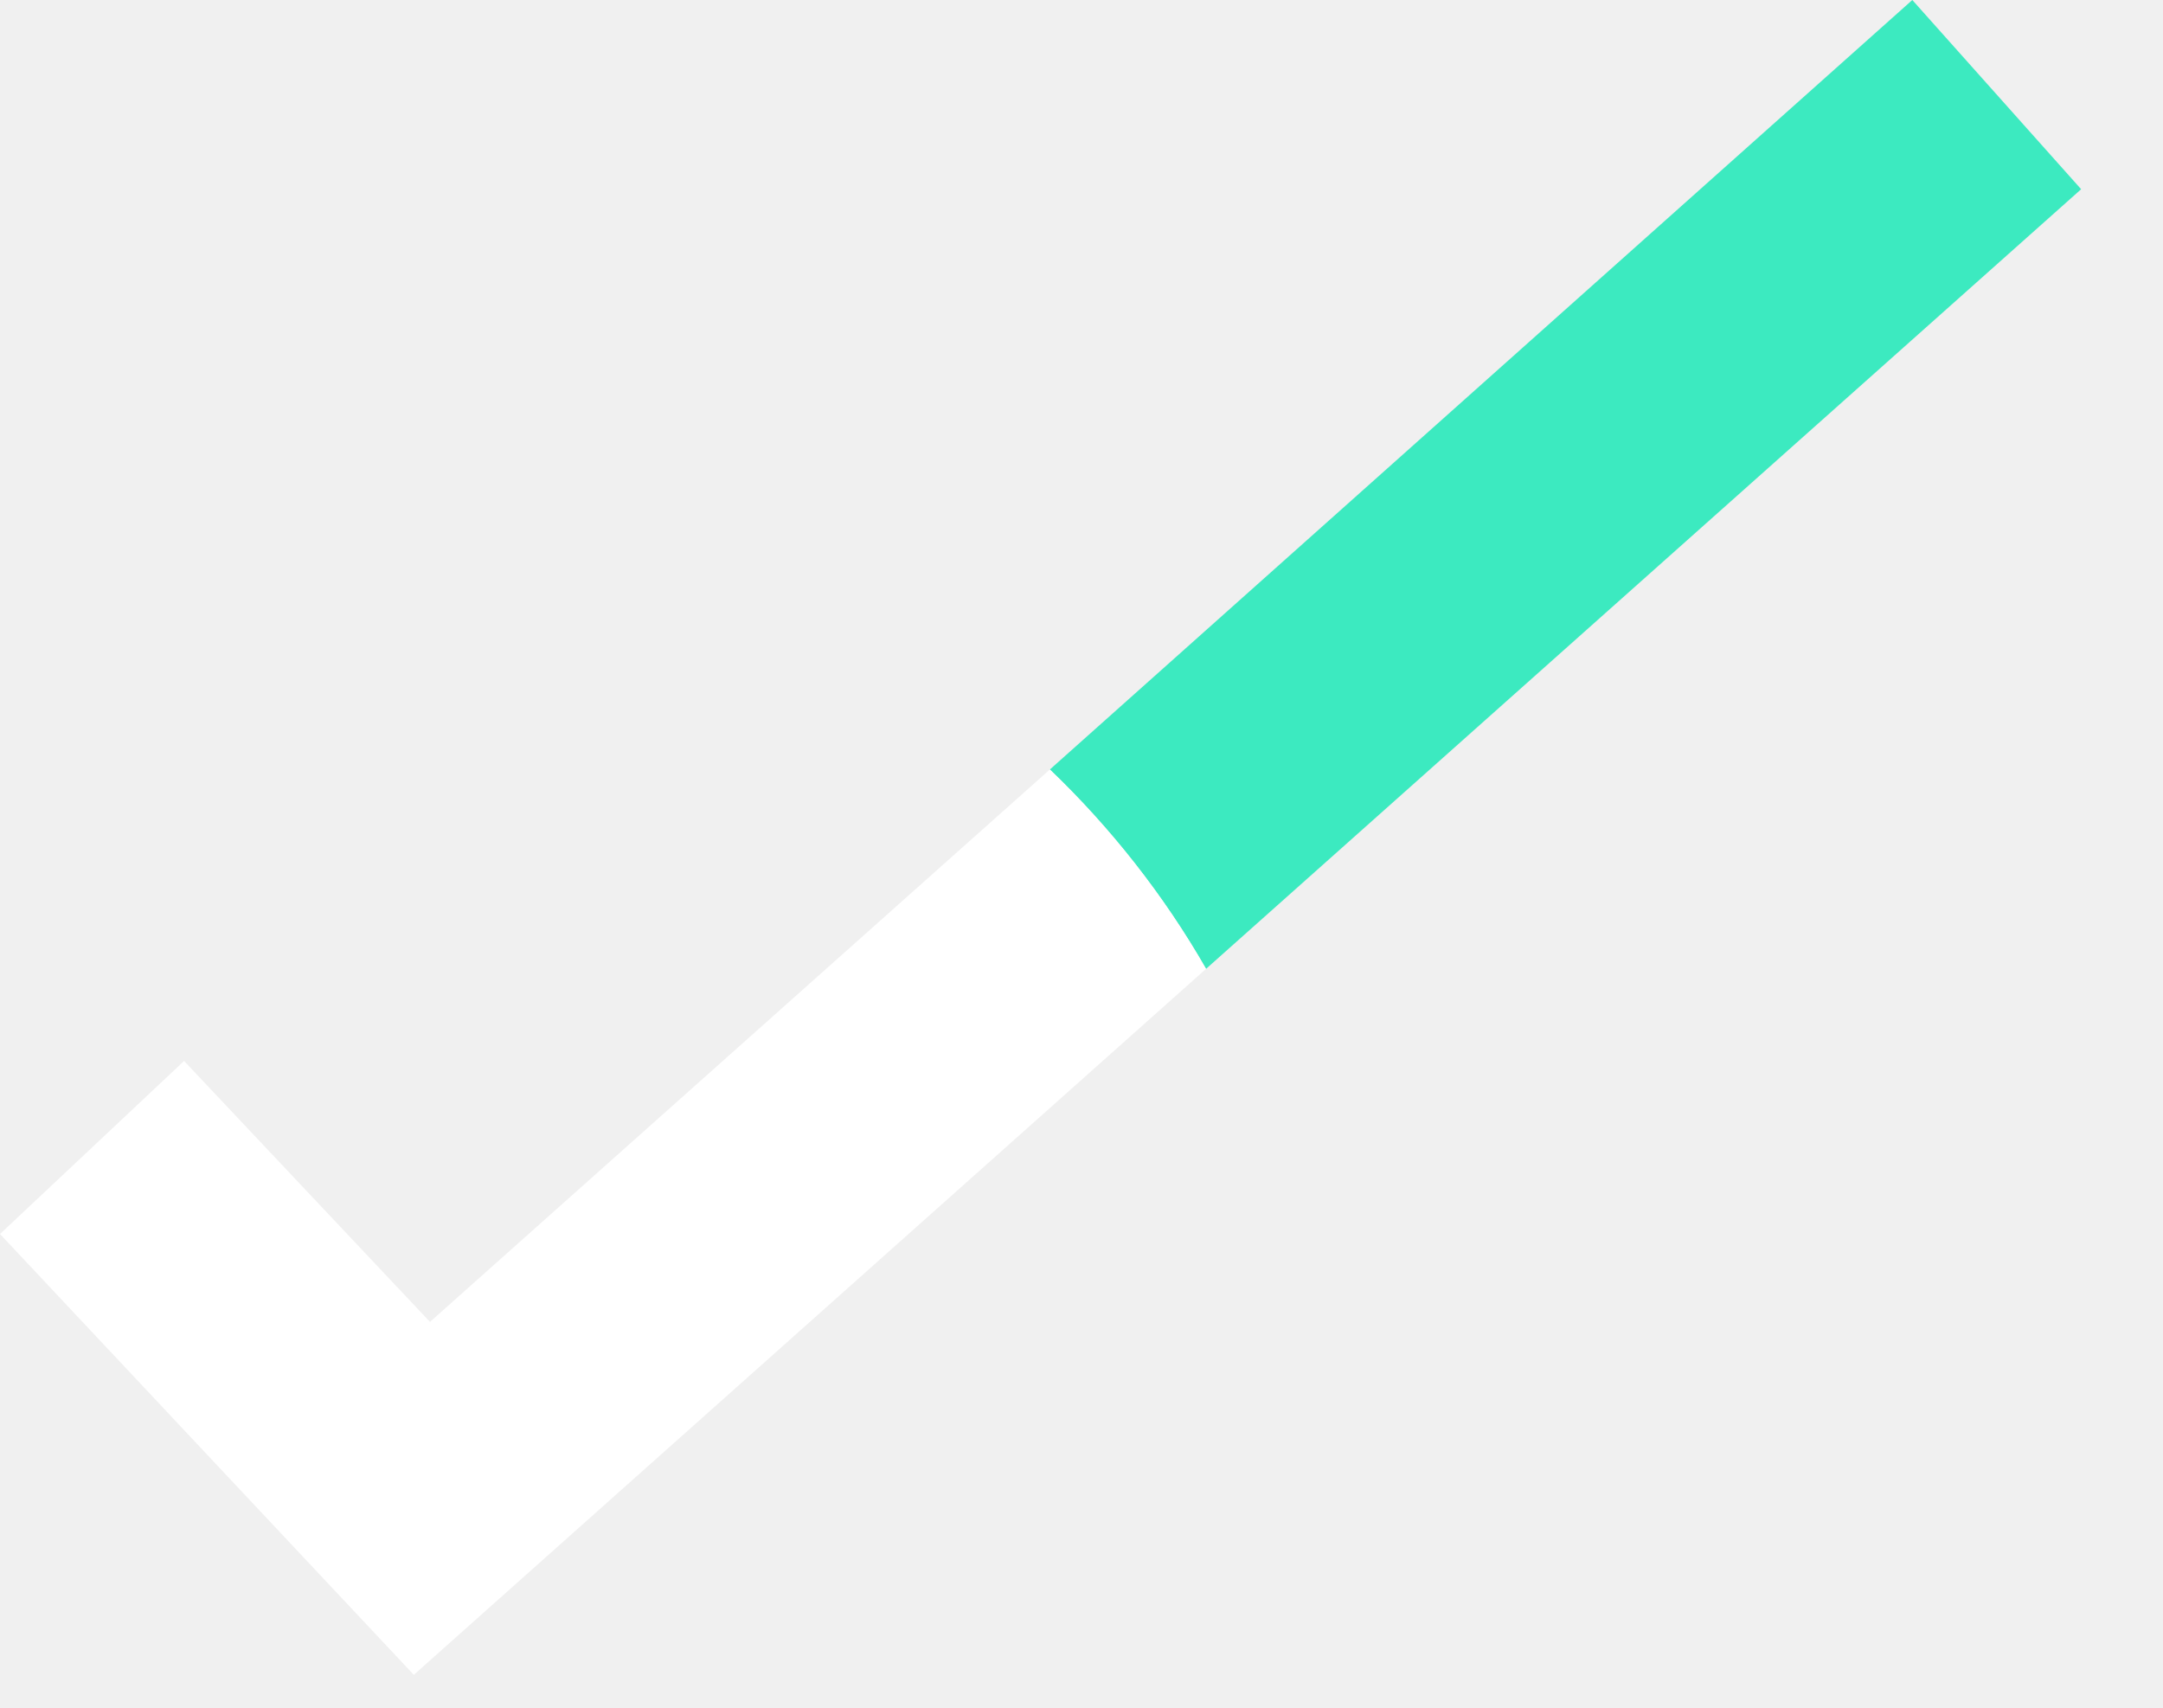
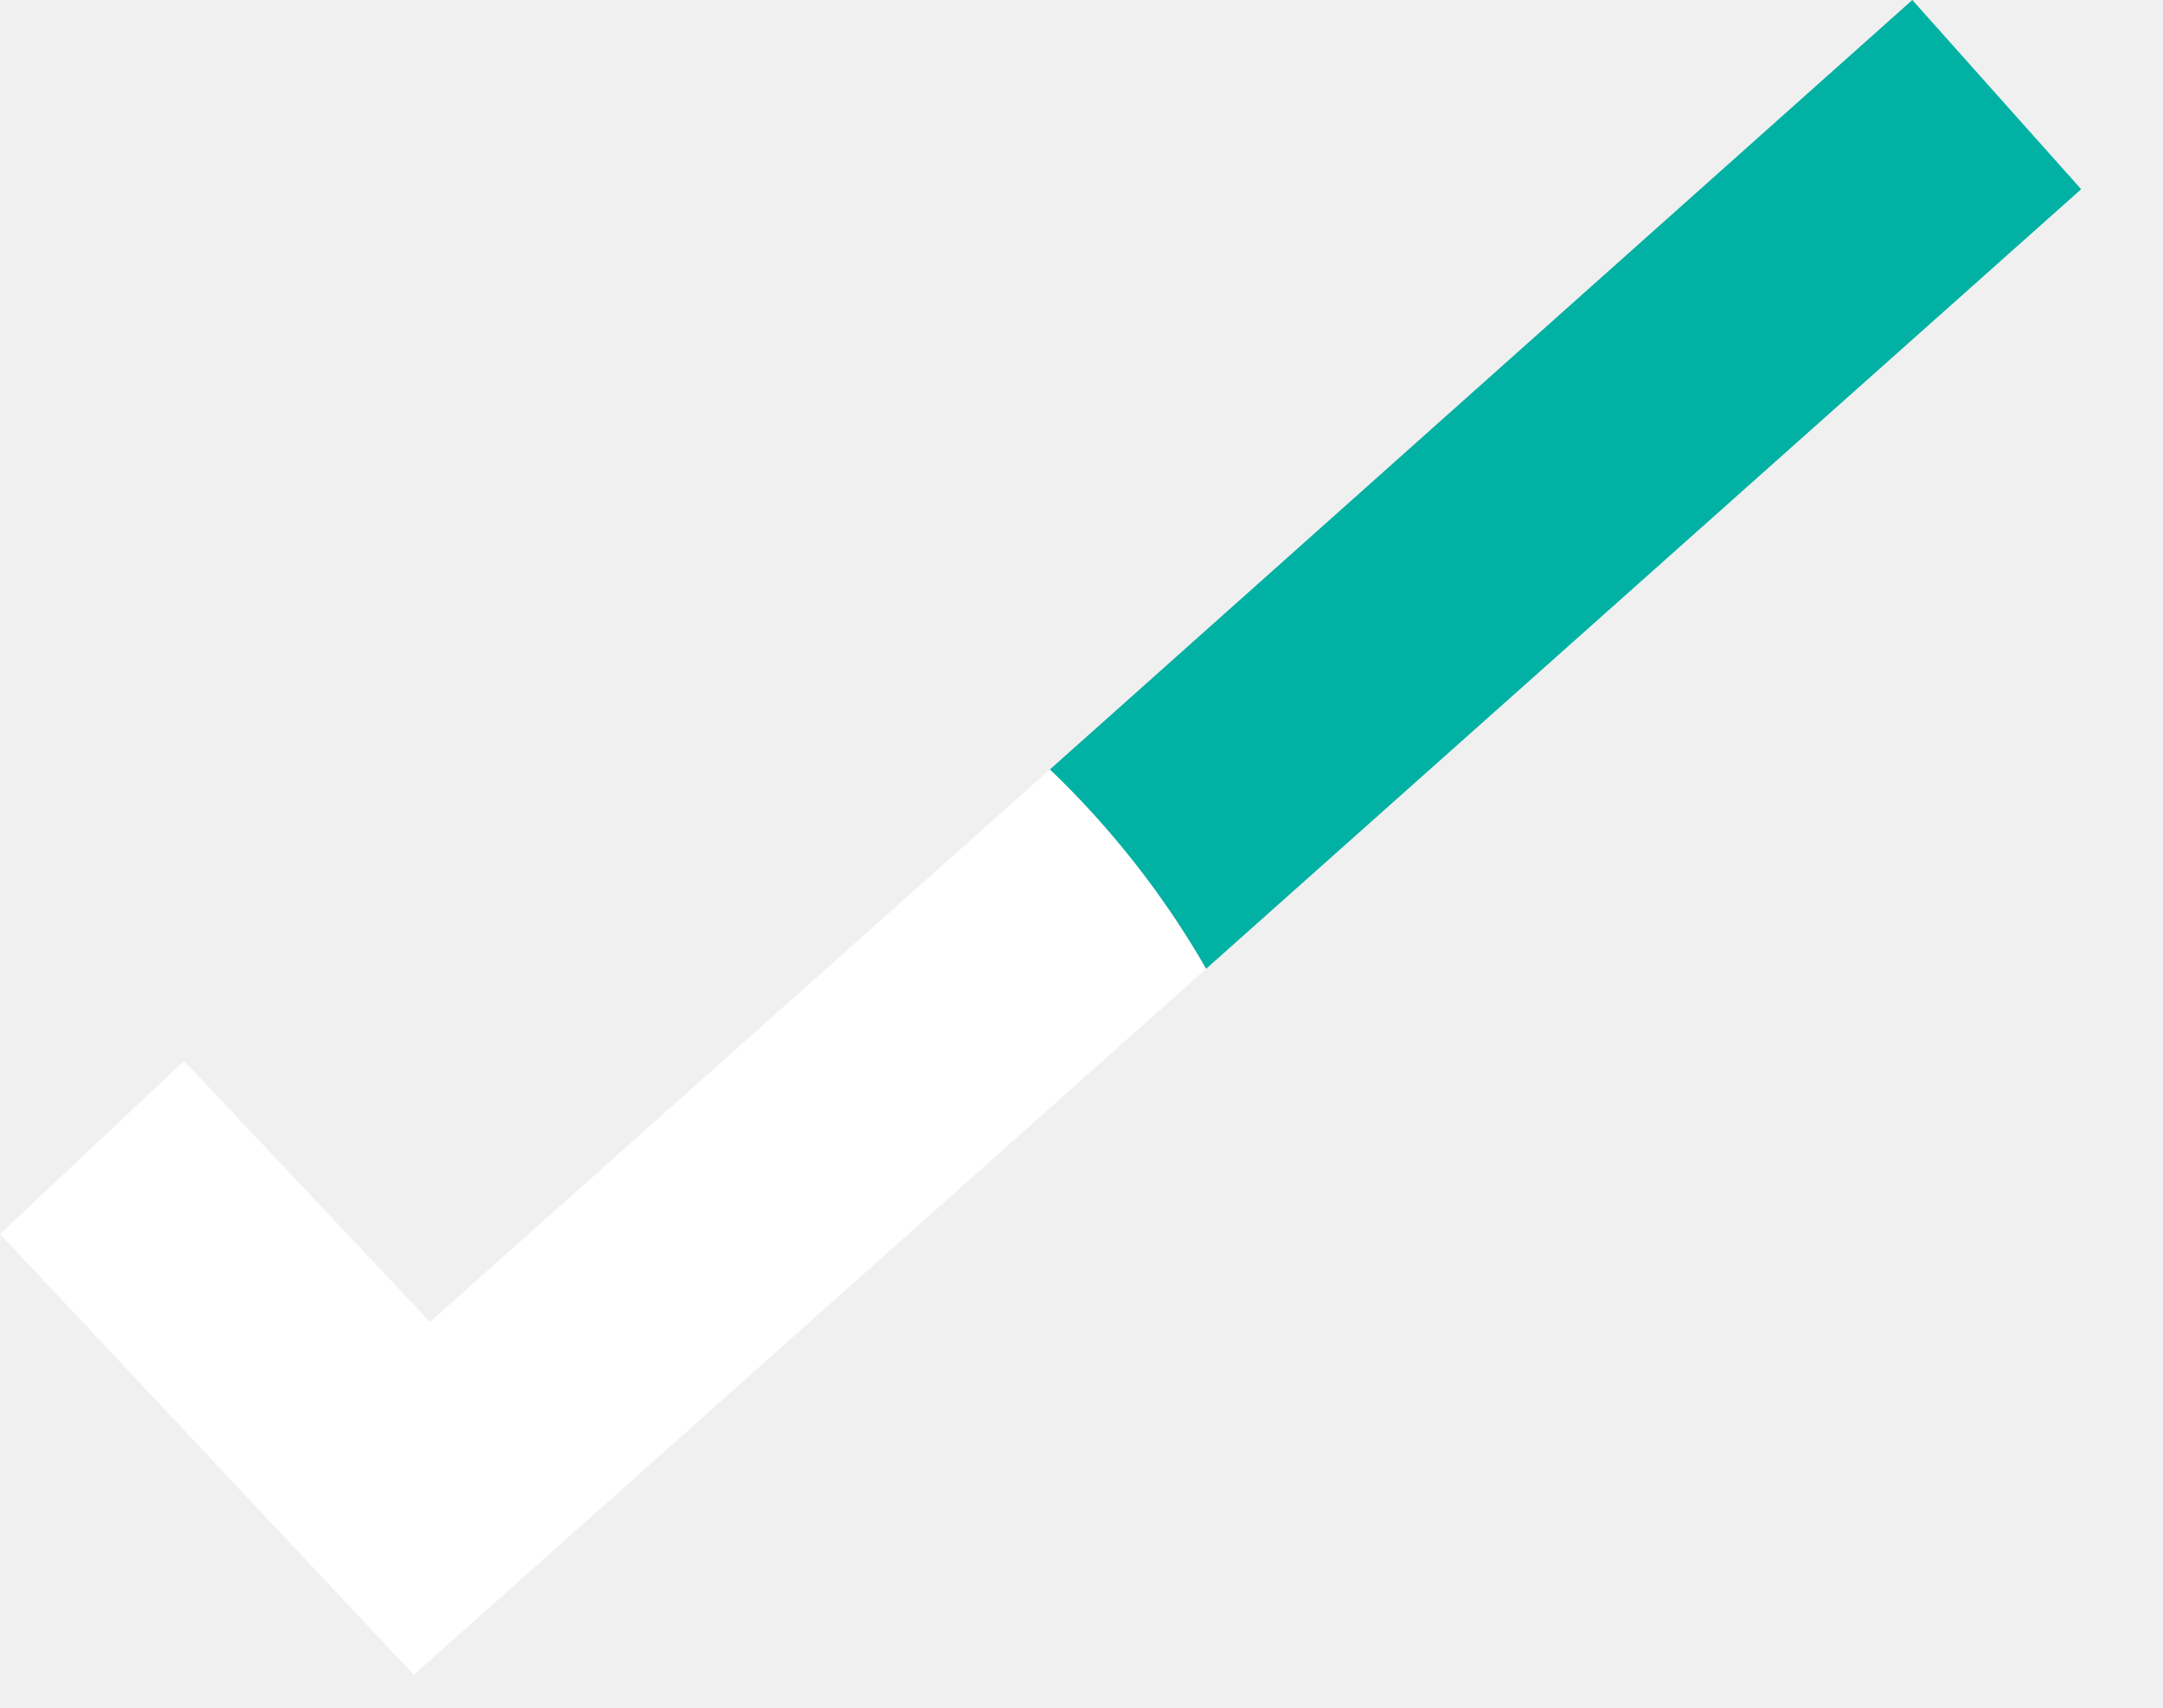
<svg xmlns="http://www.w3.org/2000/svg" width="19" height="15" viewBox="0 0 19 15" fill="none">
-   <path fill-rule="evenodd" clip-rule="evenodd" d="M18.281 1.662L10.594 8.51C10.224 7.864 9.757 7.27 9.222 6.759L16.798 0L18.281 1.662Z" fill="#3CEAC0" />
+   <path fill-rule="evenodd" clip-rule="evenodd" d="M18.281 1.662L10.594 8.51C10.224 7.864 9.757 7.27 9.222 6.759L16.798 0L18.281 1.662Z" fill="#00B1A4" />
  <path fill-rule="evenodd" clip-rule="evenodd" d="M10.594 8.51L3.635 14.711L0 10.839L1.617 9.319L3.777 11.611L9.222 6.759C9.756 7.271 10.224 7.864 10.594 8.51Z" fill="white" />
</svg>
